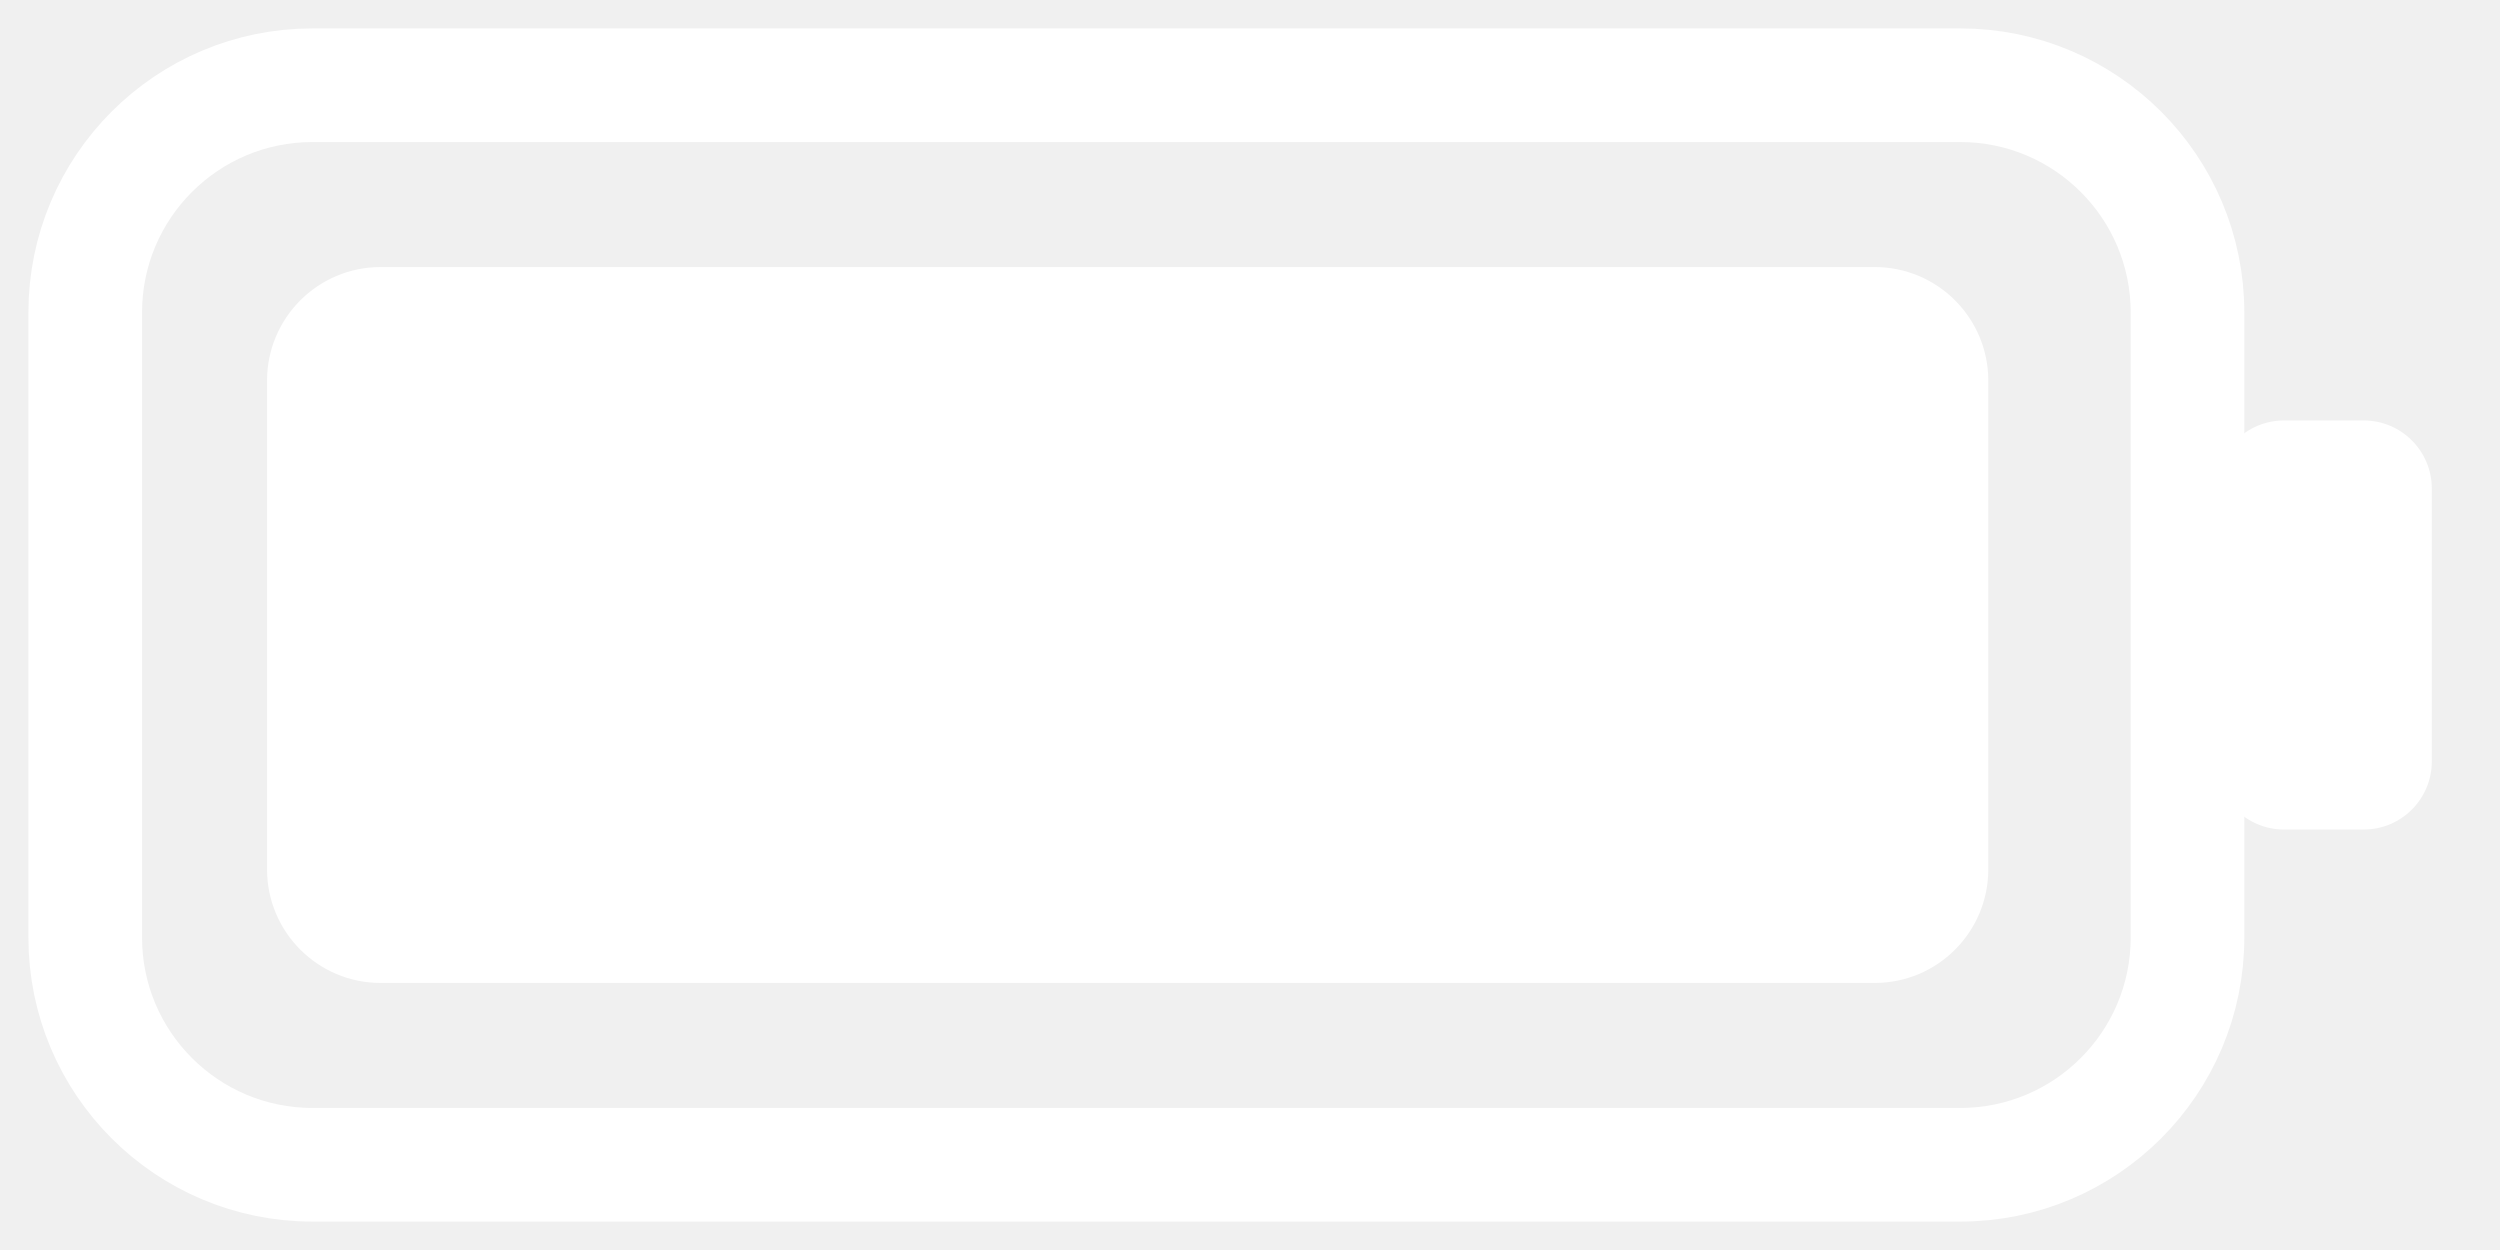
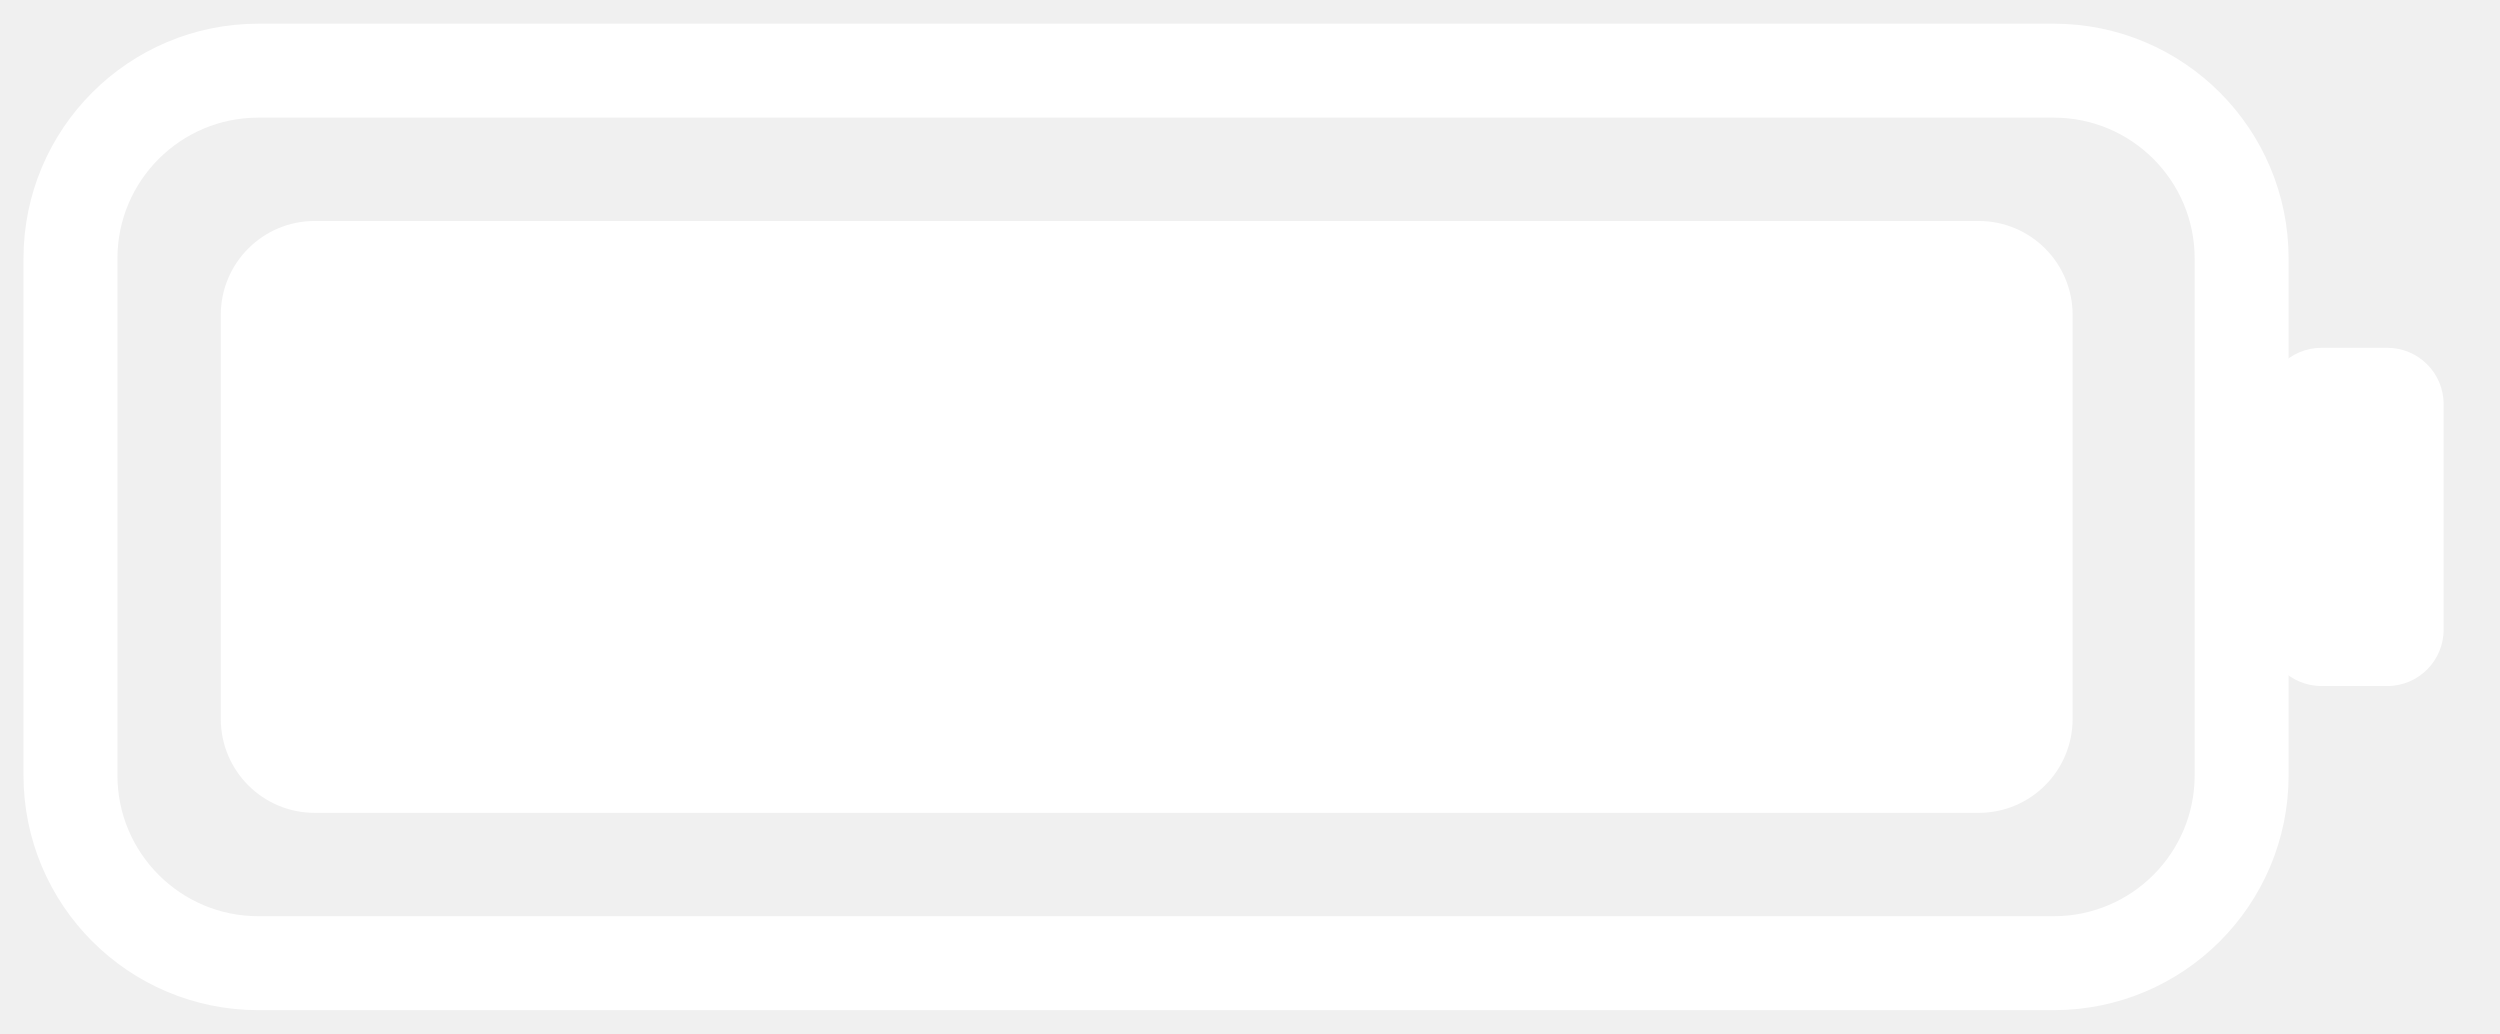
- <svg xmlns="http://www.w3.org/2000/svg" width="440" height="220" viewBox="0 0 22 11">
-   <rect x="0.75" y="0.75" width="18.5" height="9.5" rx="2" fill="none" stroke="#ffffff" stroke-width="1" />
-   <rect x="19.5" y="3.7" width="1.9" height="3.6" rx="0.6" fill="#ffffff" />
-   <rect x="2.35" y="2.35" width="15.147" height="6.300" rx="1" fill="#ffffff" />
+ <svg xmlns="http://www.w3.org/2000/svg" width="532" height="220" viewBox="0 0 26.610 11.000">
+   <rect x="0.75" y="0.75" width="23.110" height="9.5" rx="2" fill="none" stroke="#ffffff" stroke-width="1" />
+   <rect x="24.110" y="3.700" width="1.9" height="3.6" rx="0.6" fill="#ffffff" />
+   <rect x="2.35" y="2.35" width="19.711" height="6.300" rx="1" fill="#ffffff" />
</svg>
